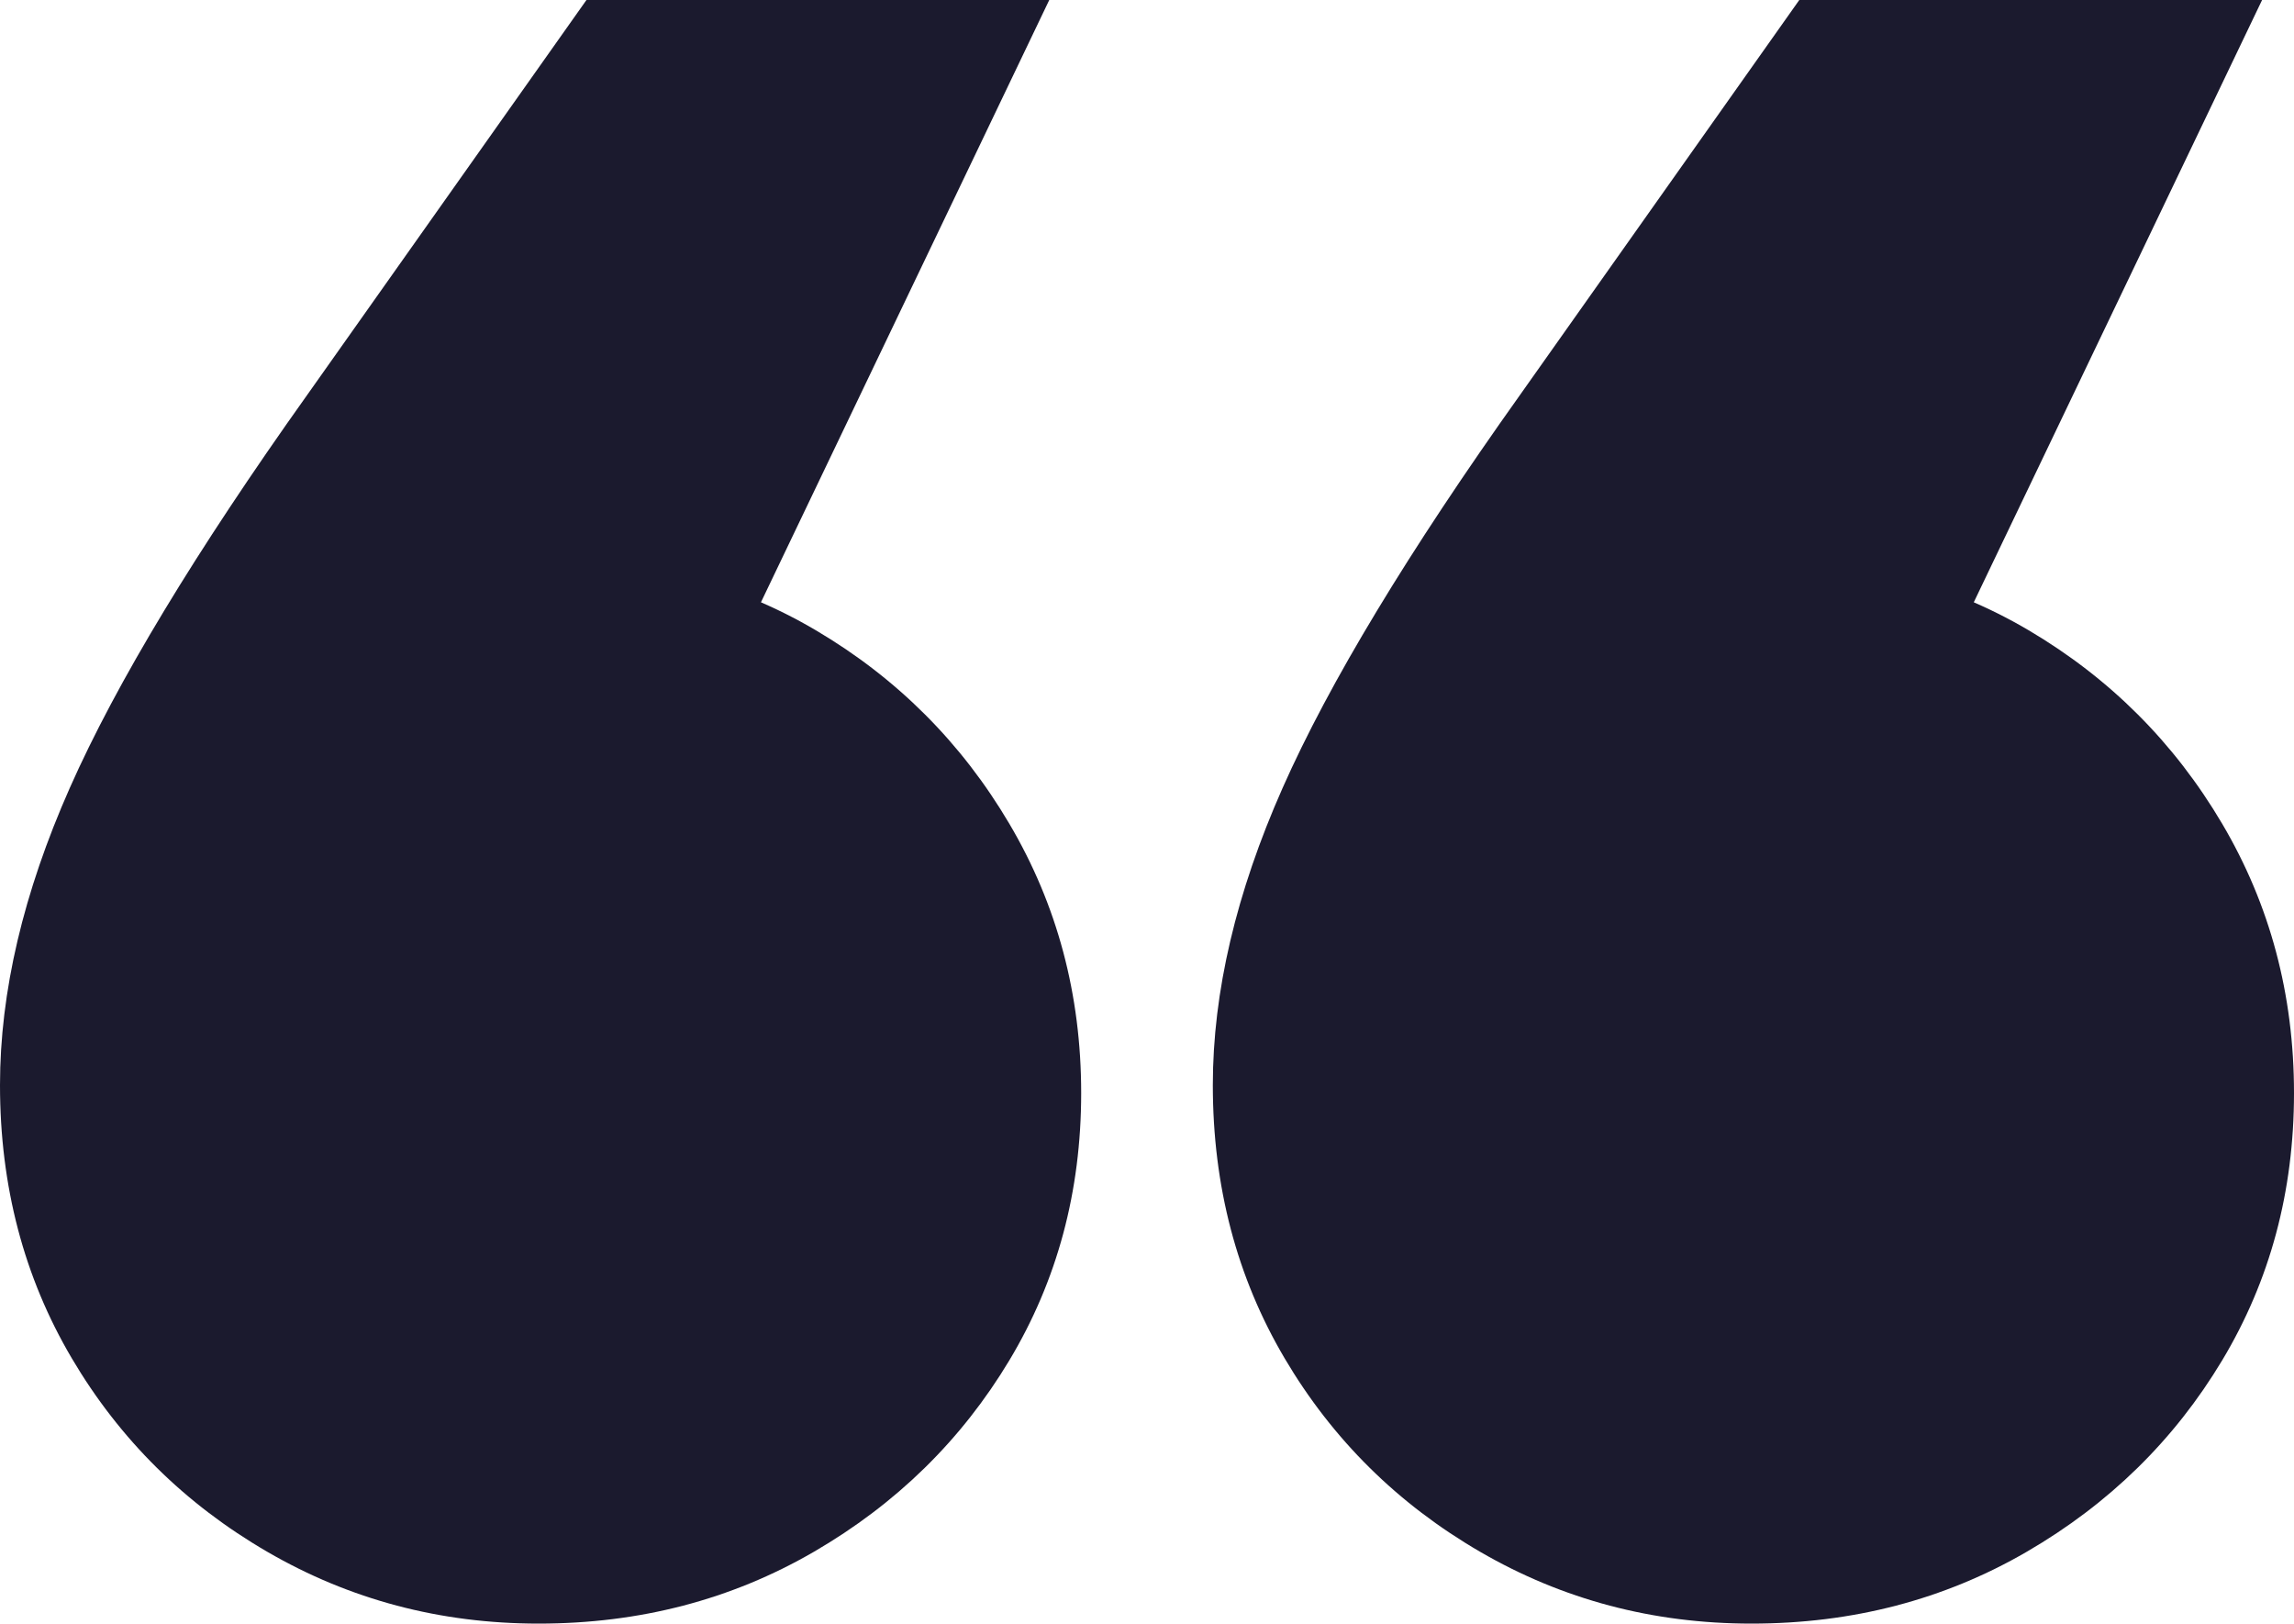
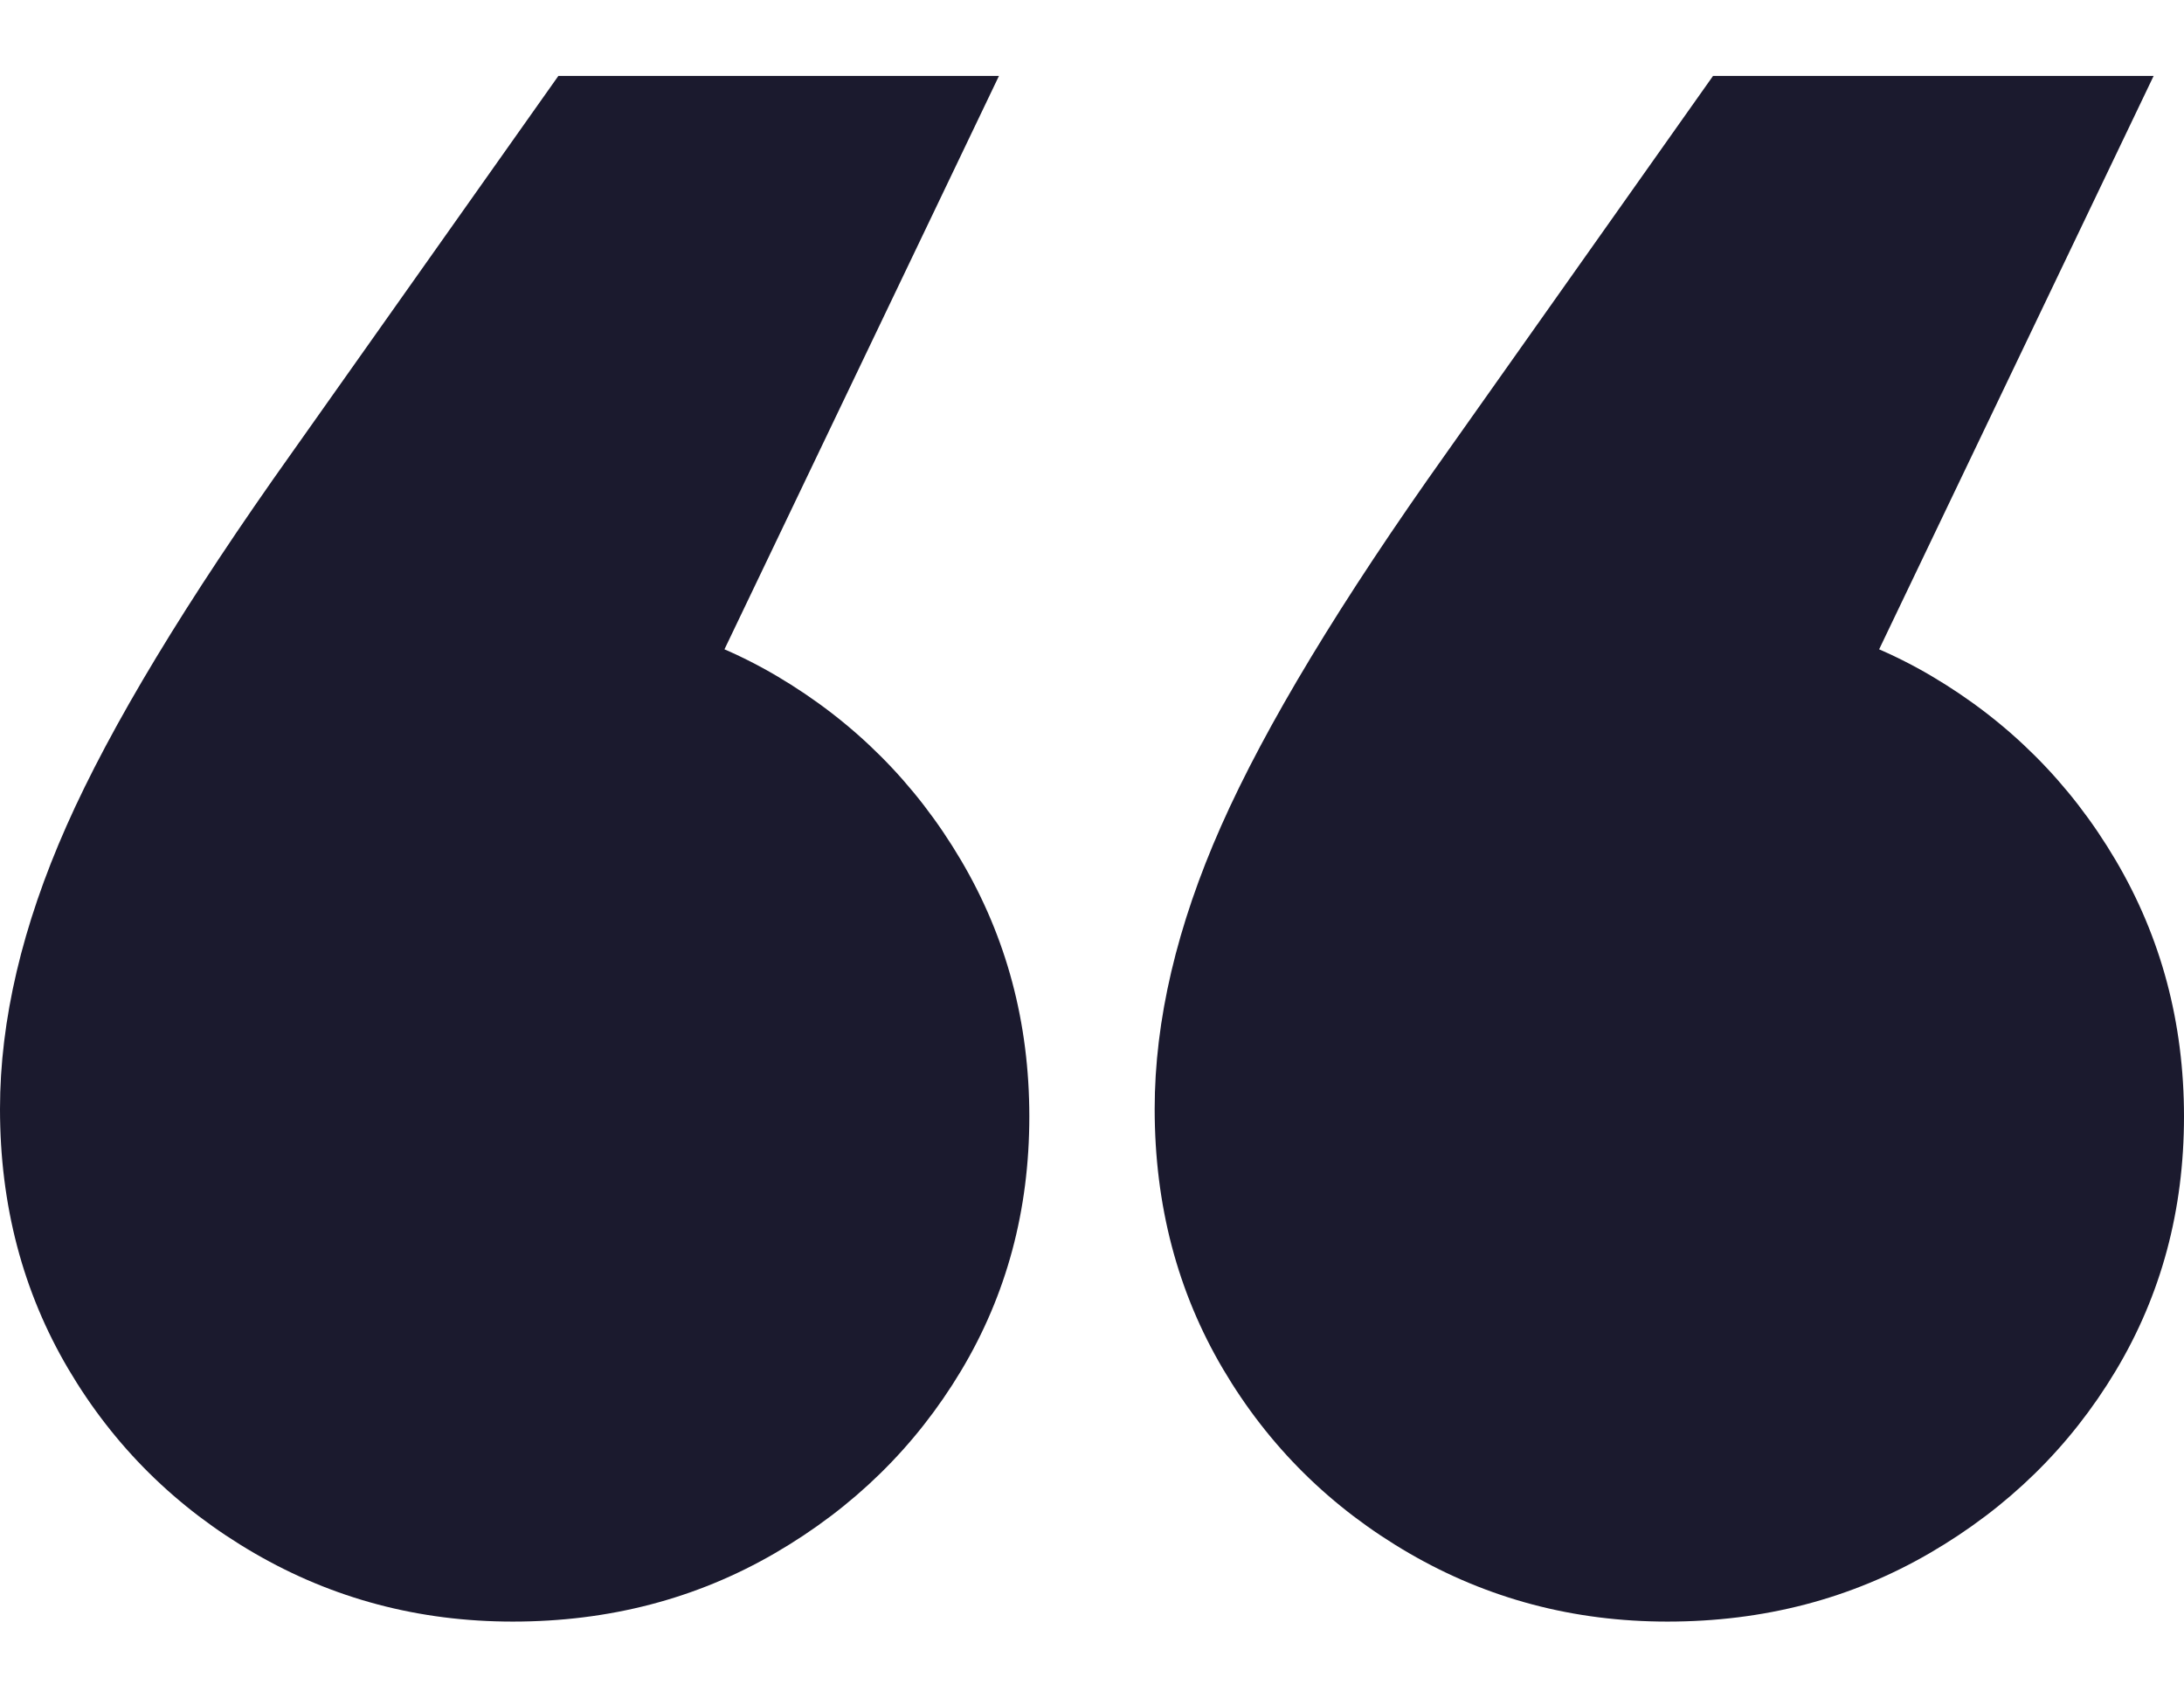
- <svg xmlns="http://www.w3.org/2000/svg" viewBox="20 -750 575 407">
-   <path fill="#1B1A2E" d="M587 -750 475 -516 459 -610Q498 -610 528.5 -592.0Q559 -574 577.0 -543.5Q595 -513 595 -476Q595 -439 577.0 -409.0Q559 -379 528.0 -361.0Q497 -343 459 -343Q422 -343 391.0 -361.0Q360 -379 342.0 -409.5Q324 -440 324 -478Q324 -513 341.5 -552.5Q359 -592 401 -651L471 -750ZM283 -750 171 -516 155 -610Q194 -610 224.5 -592.0Q255 -574 273.0 -543.5Q291 -513 291 -476Q291 -439 273.0 -409.0Q255 -379 224.0 -361.0Q193 -343 155 -343Q118 -343 87.0 -361.0Q56 -379 38.0 -409.5Q20 -440 20 -478Q20 -513 37.5 -552.5Q55 -592 97 -651L167 -750Z" />
+ <svg xmlns="http://www.w3.org/2000/svg" viewBox="20 -770 575 447">
+   <style>path{fill:#1B1A2E}@media (prefers-color-scheme:dark){path{fill:#FFD84D}}</style>
+   <path d="M587 -750 475 -516 459 -610Q498 -610 528.5 -592.0Q559 -574 577.0 -543.5Q595 -513 595 -476Q595 -439 577.0 -409.0Q559 -379 528.0 -361.0Q497 -343 459 -343Q422 -343 391.0 -361.0Q360 -379 342.0 -409.5Q324 -440 324 -478Q324 -513 341.5 -552.5Q359 -592 401 -651L471 -750ZM283 -750 171 -516 155 -610Q194 -610 224.5 -592.0Q255 -574 273.0 -543.5Q291 -513 291 -476Q291 -439 273.0 -409.0Q255 -379 224.0 -361.0Q193 -343 155 -343Q118 -343 87.0 -361.0Q56 -379 38.0 -409.5Q20 -440 20 -478Q20 -513 37.5 -552.5Q55 -592 97 -651L167 -750Z" />
</svg>
